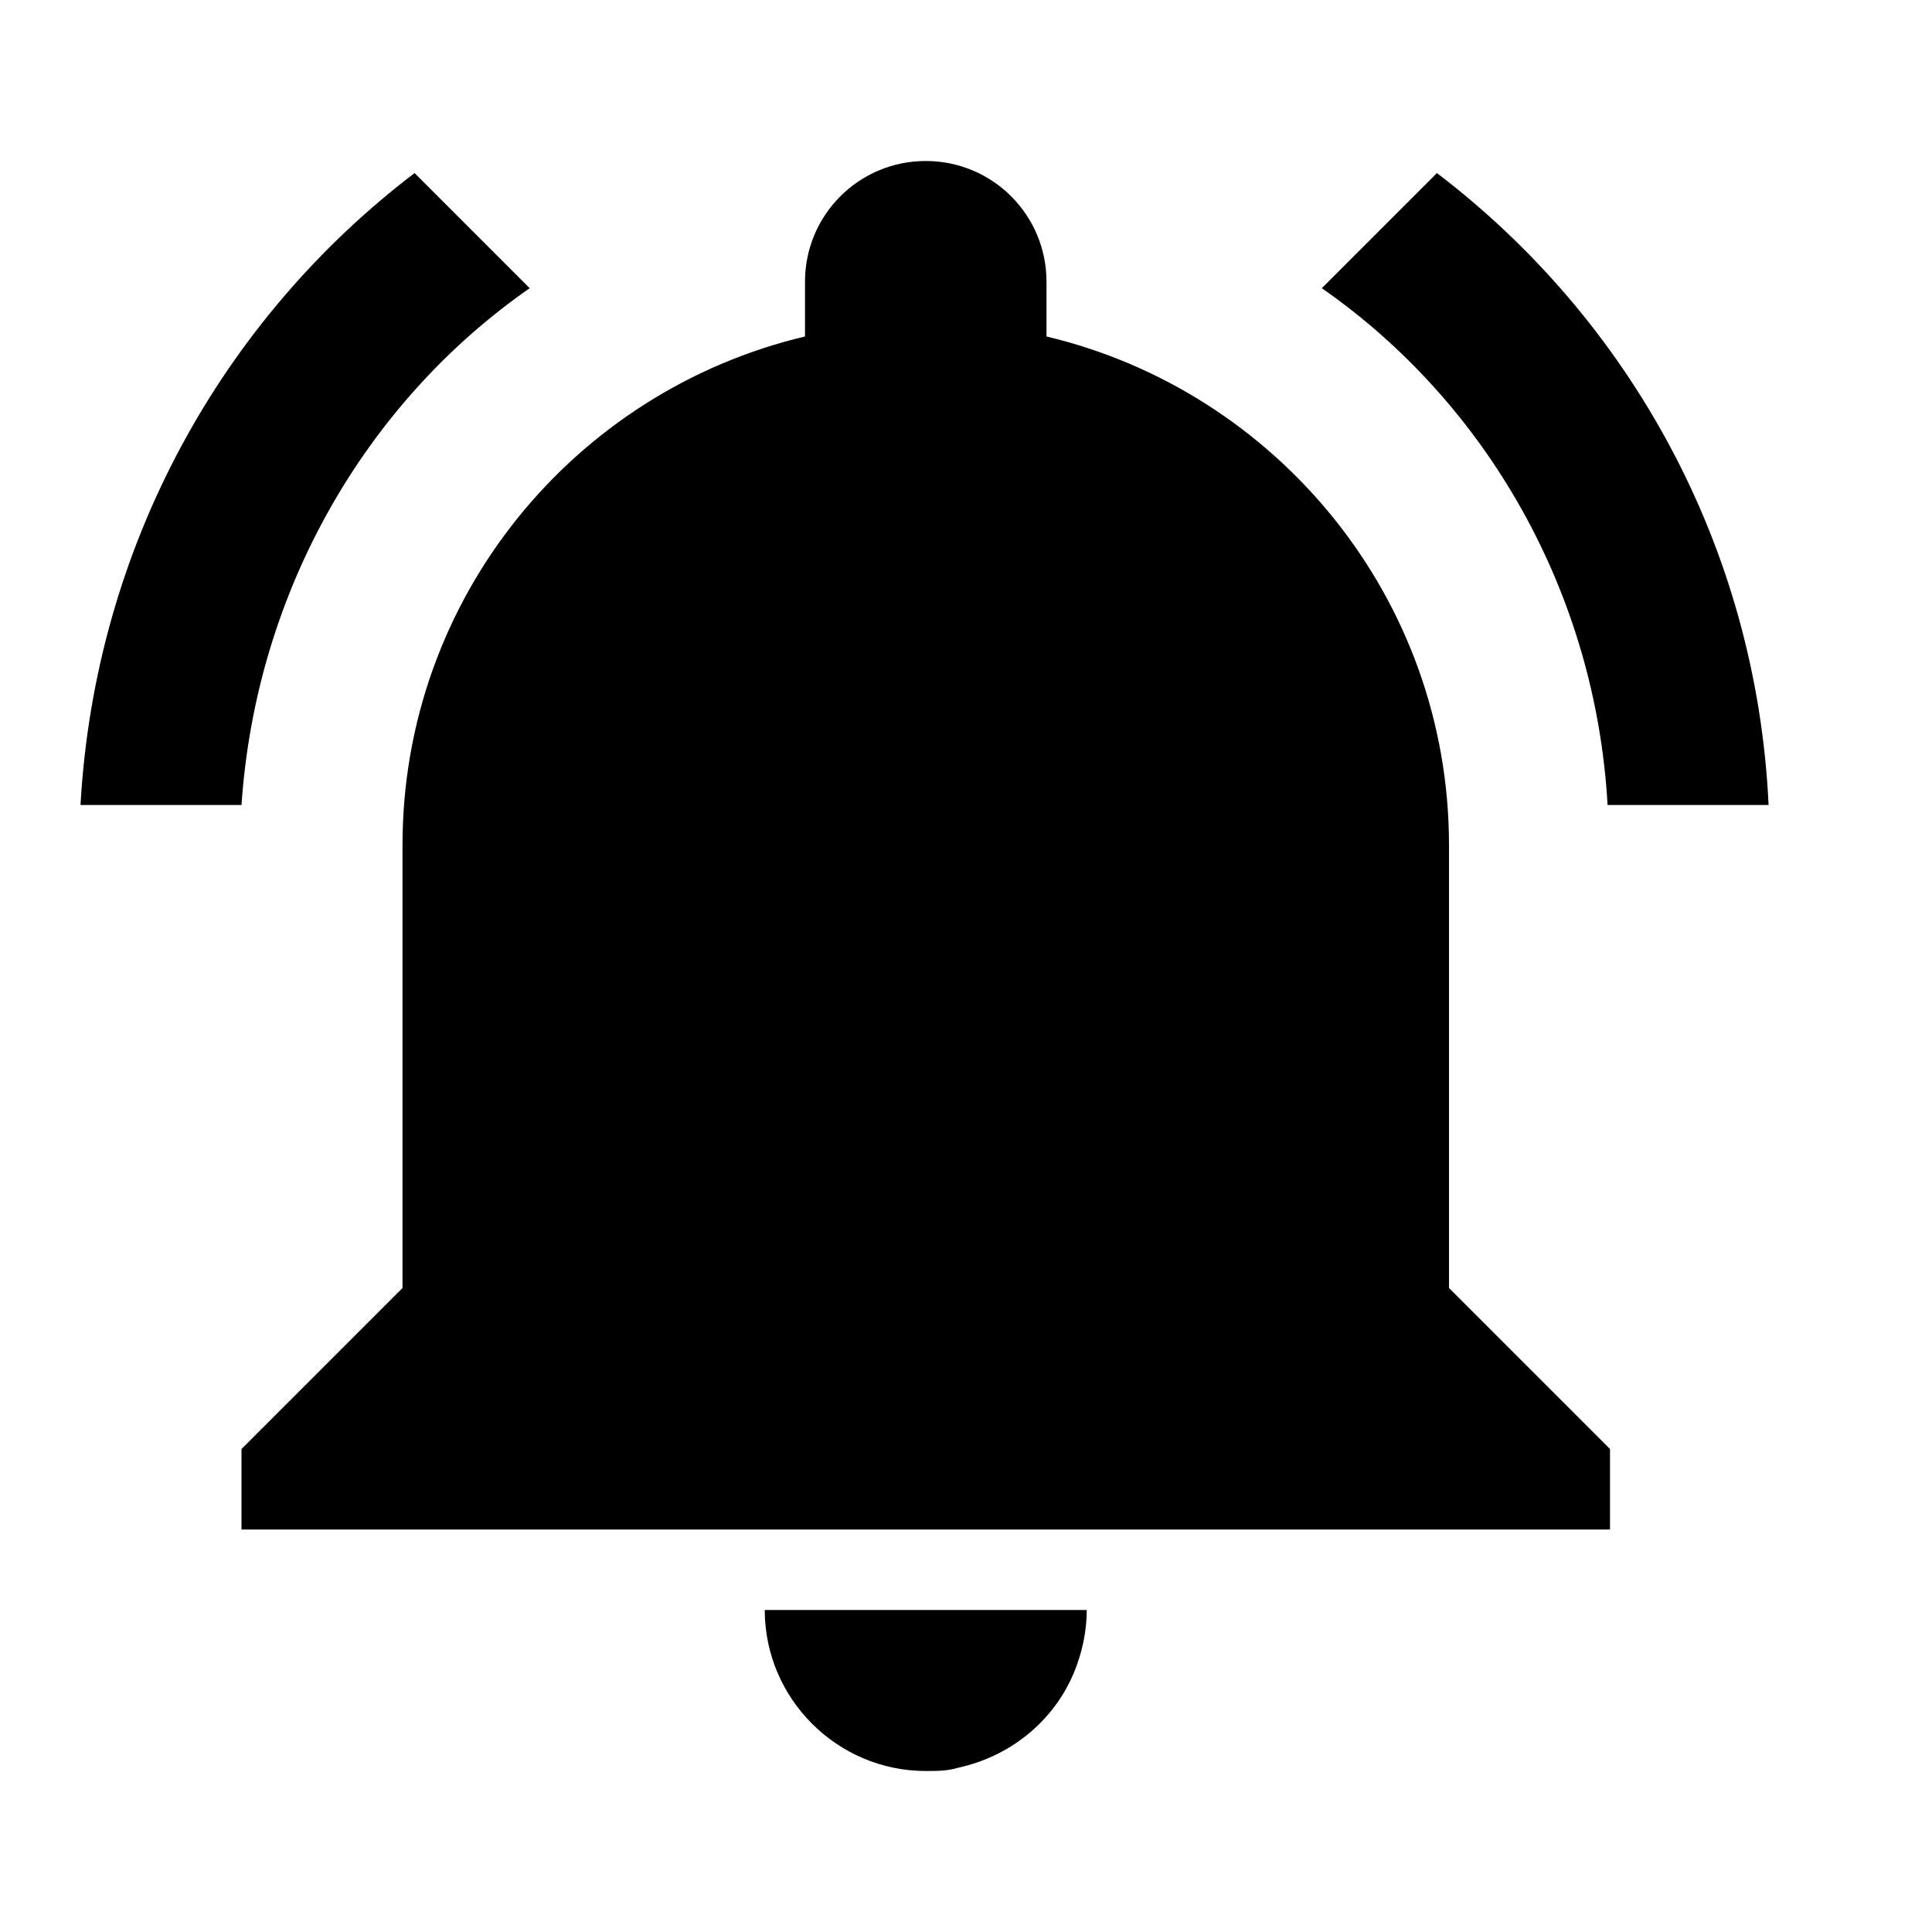
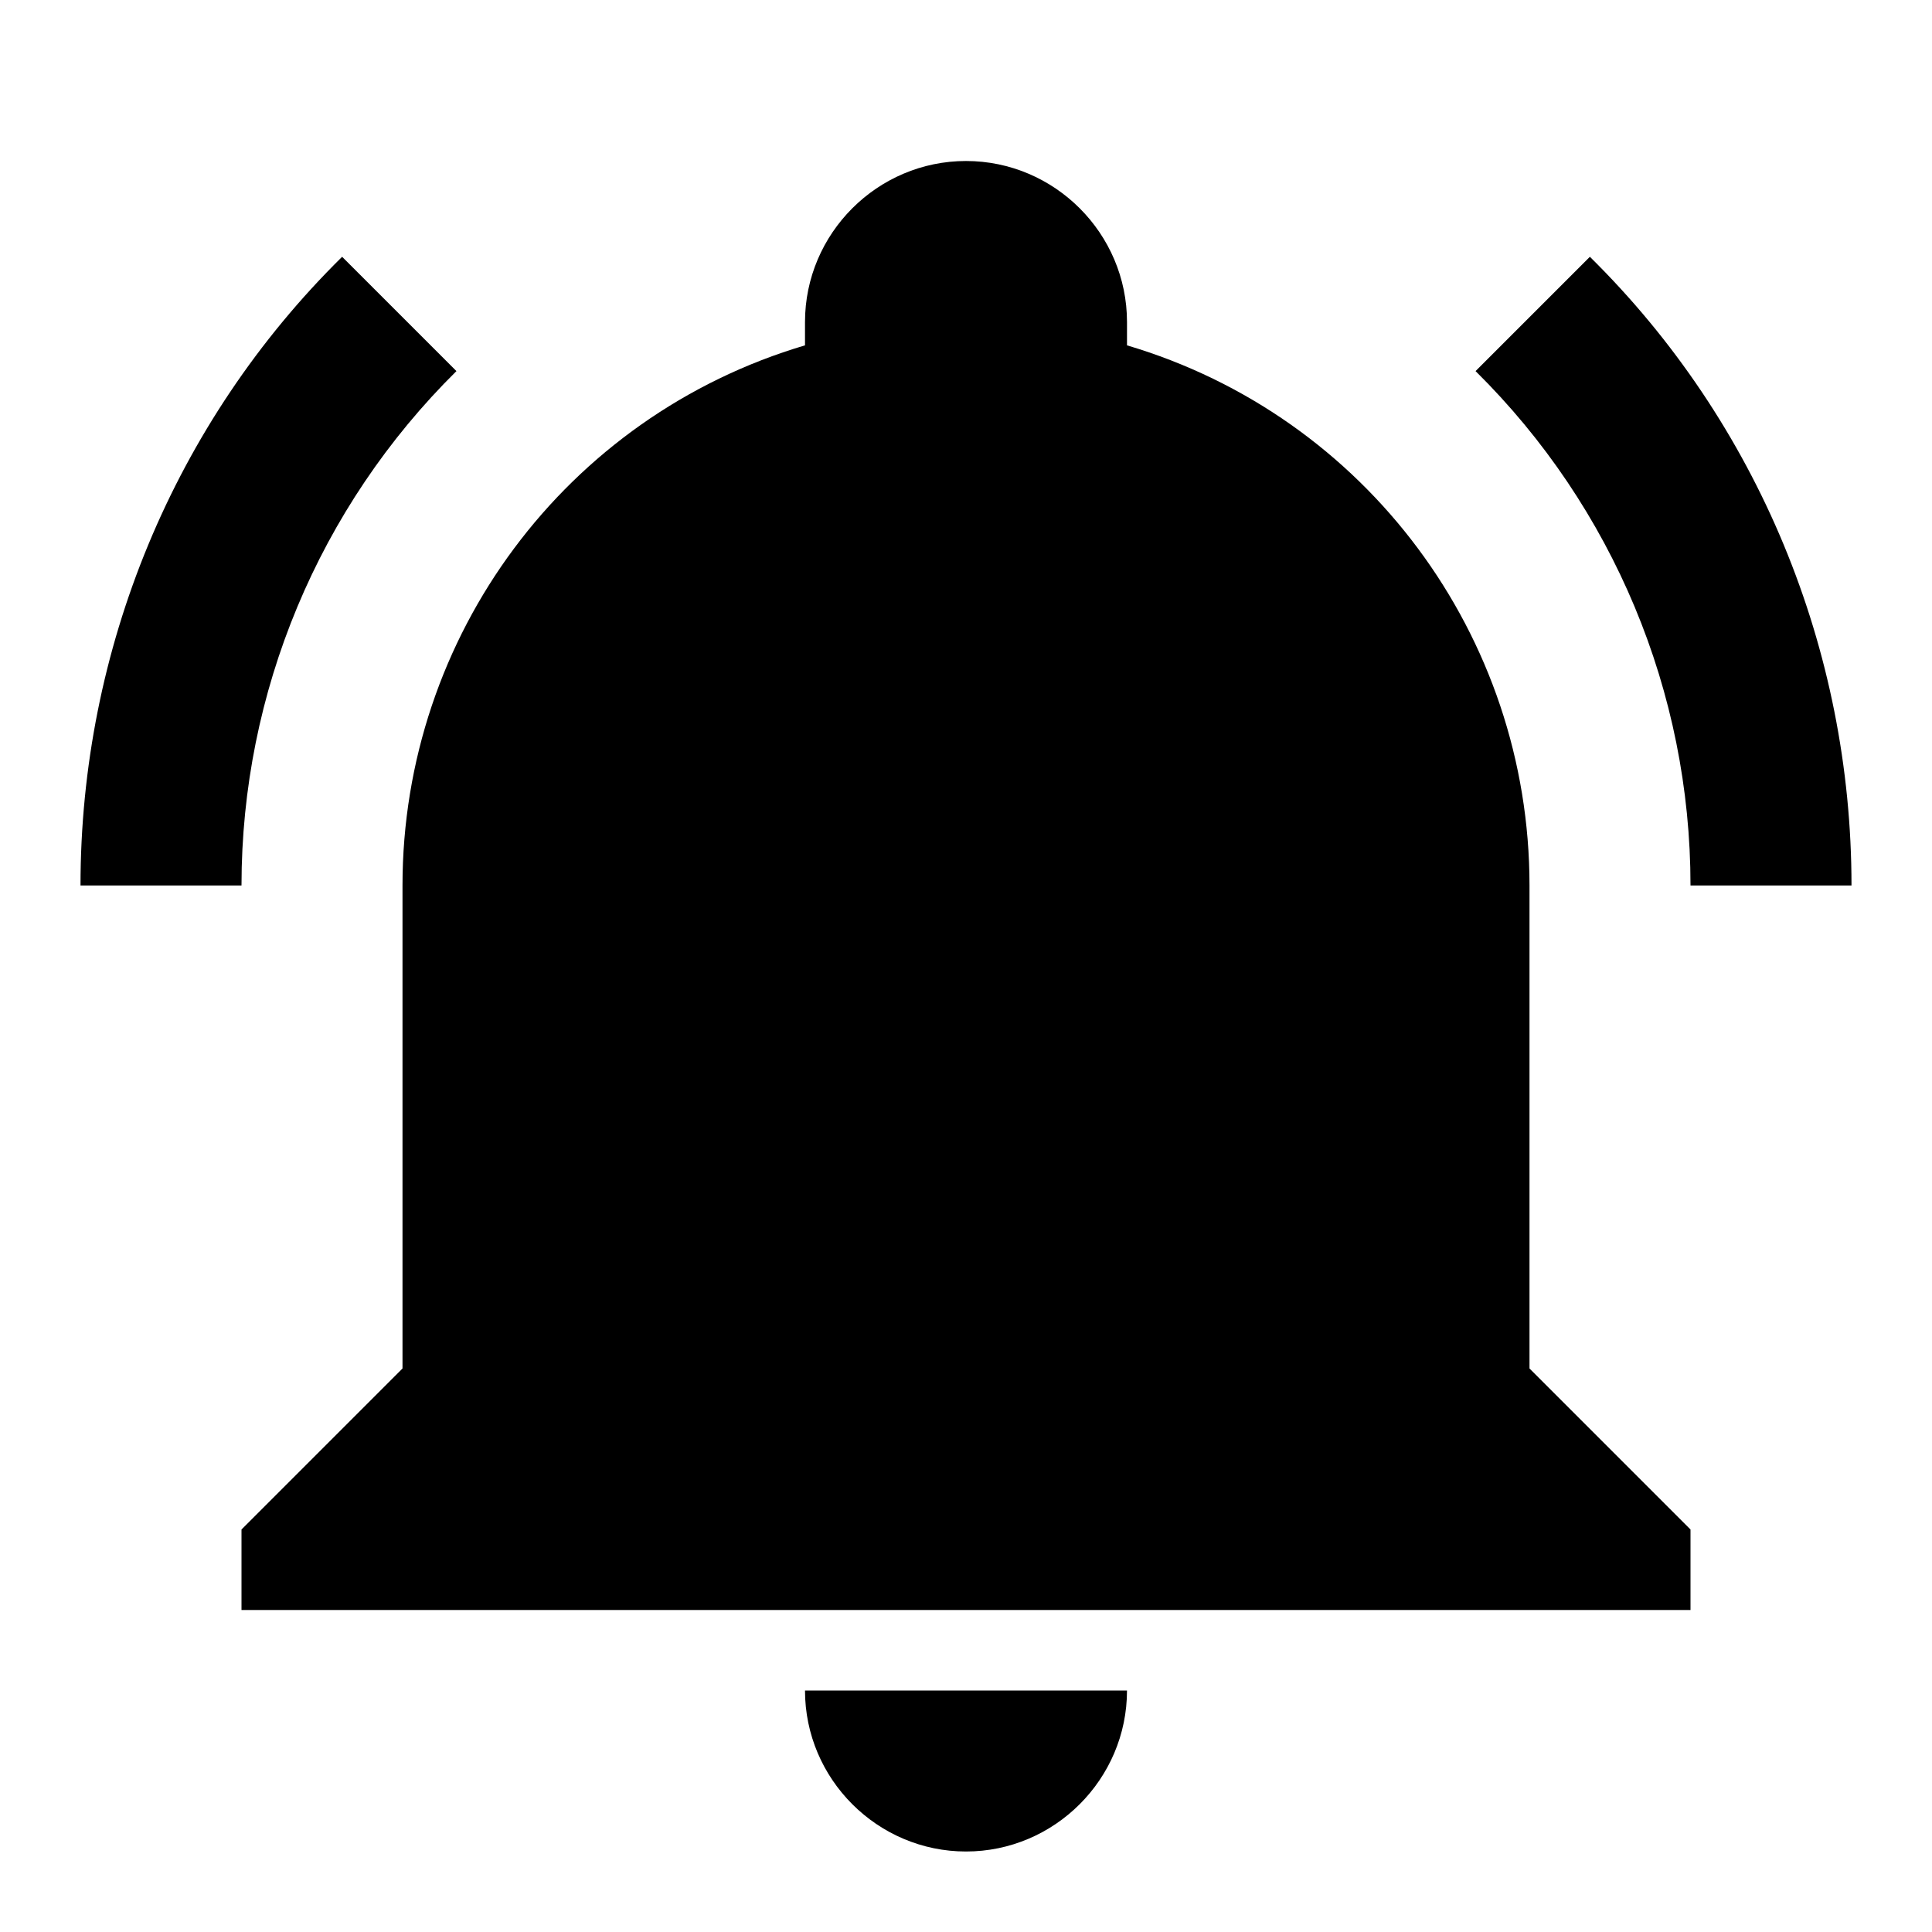
<svg xmlns="http://www.w3.org/2000/svg" version="1.1" width="24" height="24" viewBox="0 0 24 24">
-   <path d="M11.5,22C11.64,22 11.77,22 11.9,21.96C12.55,21.82 13.09,21.38 13.34,20.78C13.44,20.54 13.5,20.27 13.5,20H9.5C9.5,21.1 10.4,22 11.5,22M18,10.5C18,7.43 15.86,4.86 13,4.18V3.5C13,2.67 12.33,2 11.5,2C10.67,2 10,2.67 10,3.5V4.18C7.13,4.86 5,7.43 5,10.5V16L3,18V19H20V18L18,16M19.97,10H21.97C21.82,6.79 20.24,3.97 17.85,2.15L16.42,3.58C18.46,5 19.82,7.35 19.97,10M6.58,3.58L5.15,2.15C2.76,3.97 1.18,6.79 1,10H3C3.18,7.35 4.54,5 6.58,3.58Z" />
+   <path d="M21,19V20H3V19L5,17V11C5,7.9 7.03,5.17 10,4.29C10,4.19 10,4.1 10,4C10,2.9 10.9,2 12,2C13.1,2 14,2.9 14,4C14,4.1 14,4.19 14,4.29C16.97,5.17 19,7.9 19,11V17L21,19M14,21C14,22.1 13.1,23 12,23C10.9,23 10,22.1 10,21M19.75,3.19L18.33,4.61C20.04,6.3 21,8.6 21,11H23C23,8.07 21.84,5.25 19.75,3.19M1,11H3C3,8.6 3.96,6.3 5.67,4.61L4.25,3.19C2.16,5.25 1,8.07 1,11Z" />
</svg>
